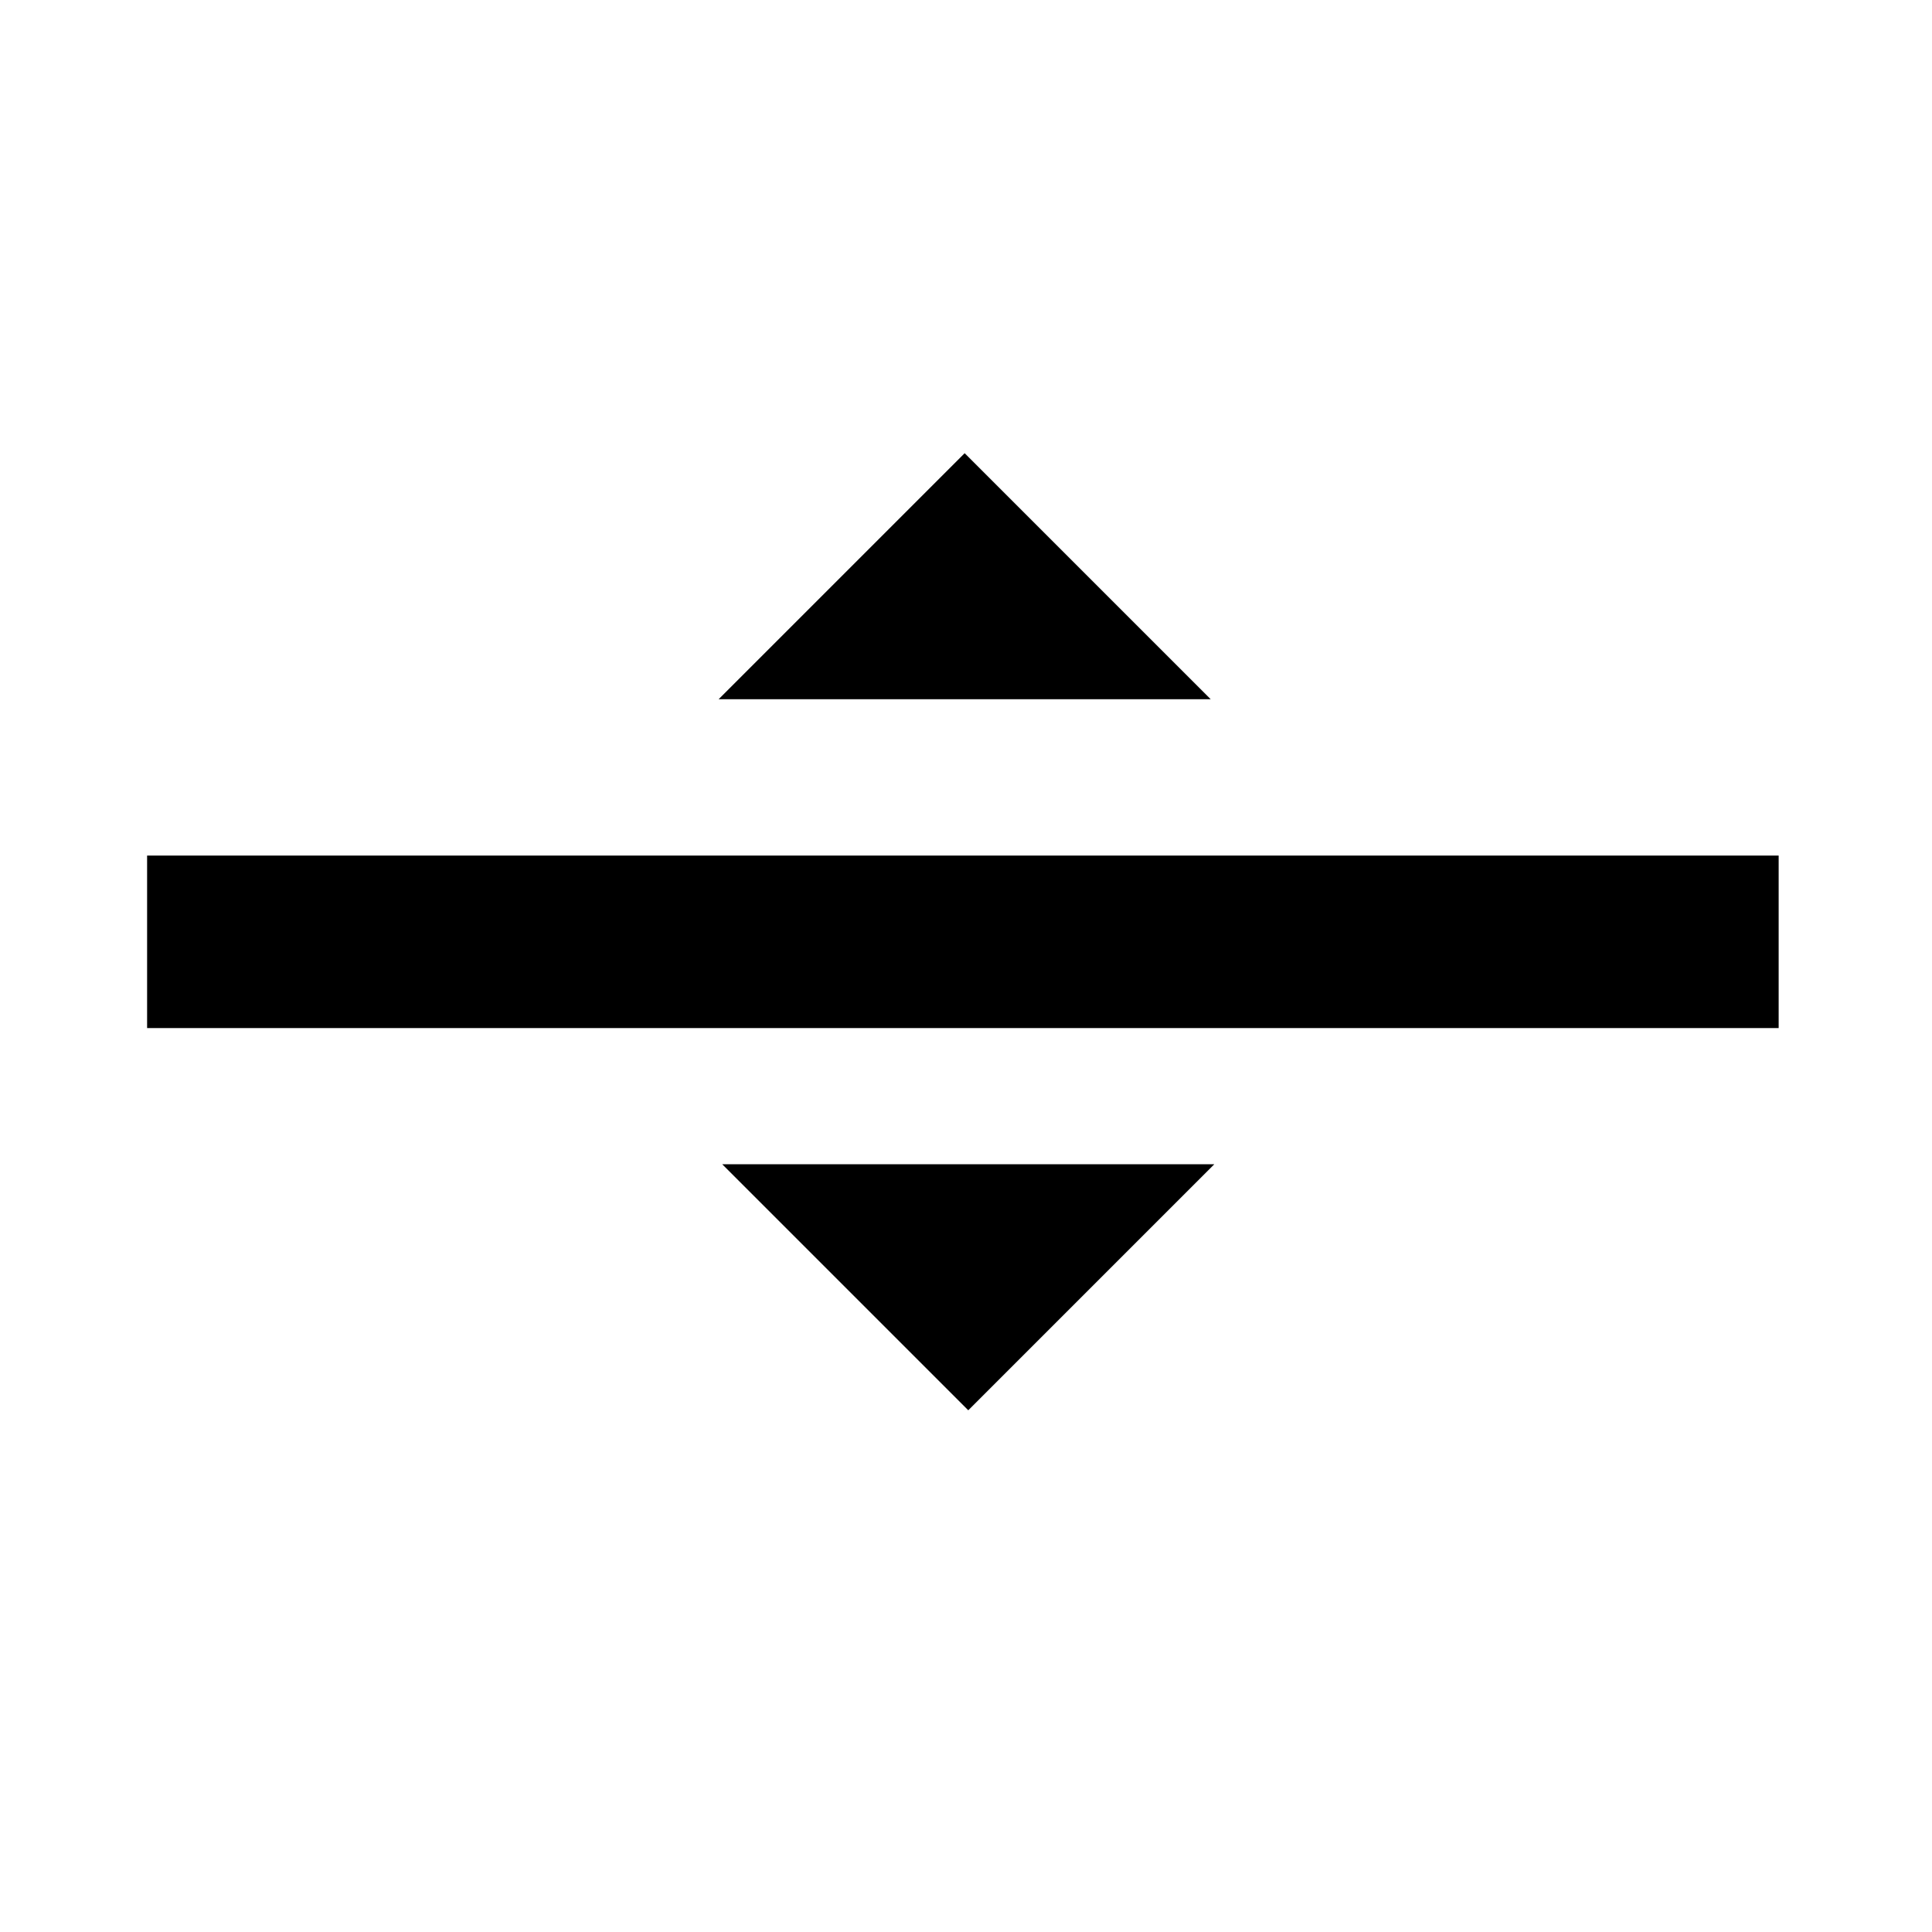
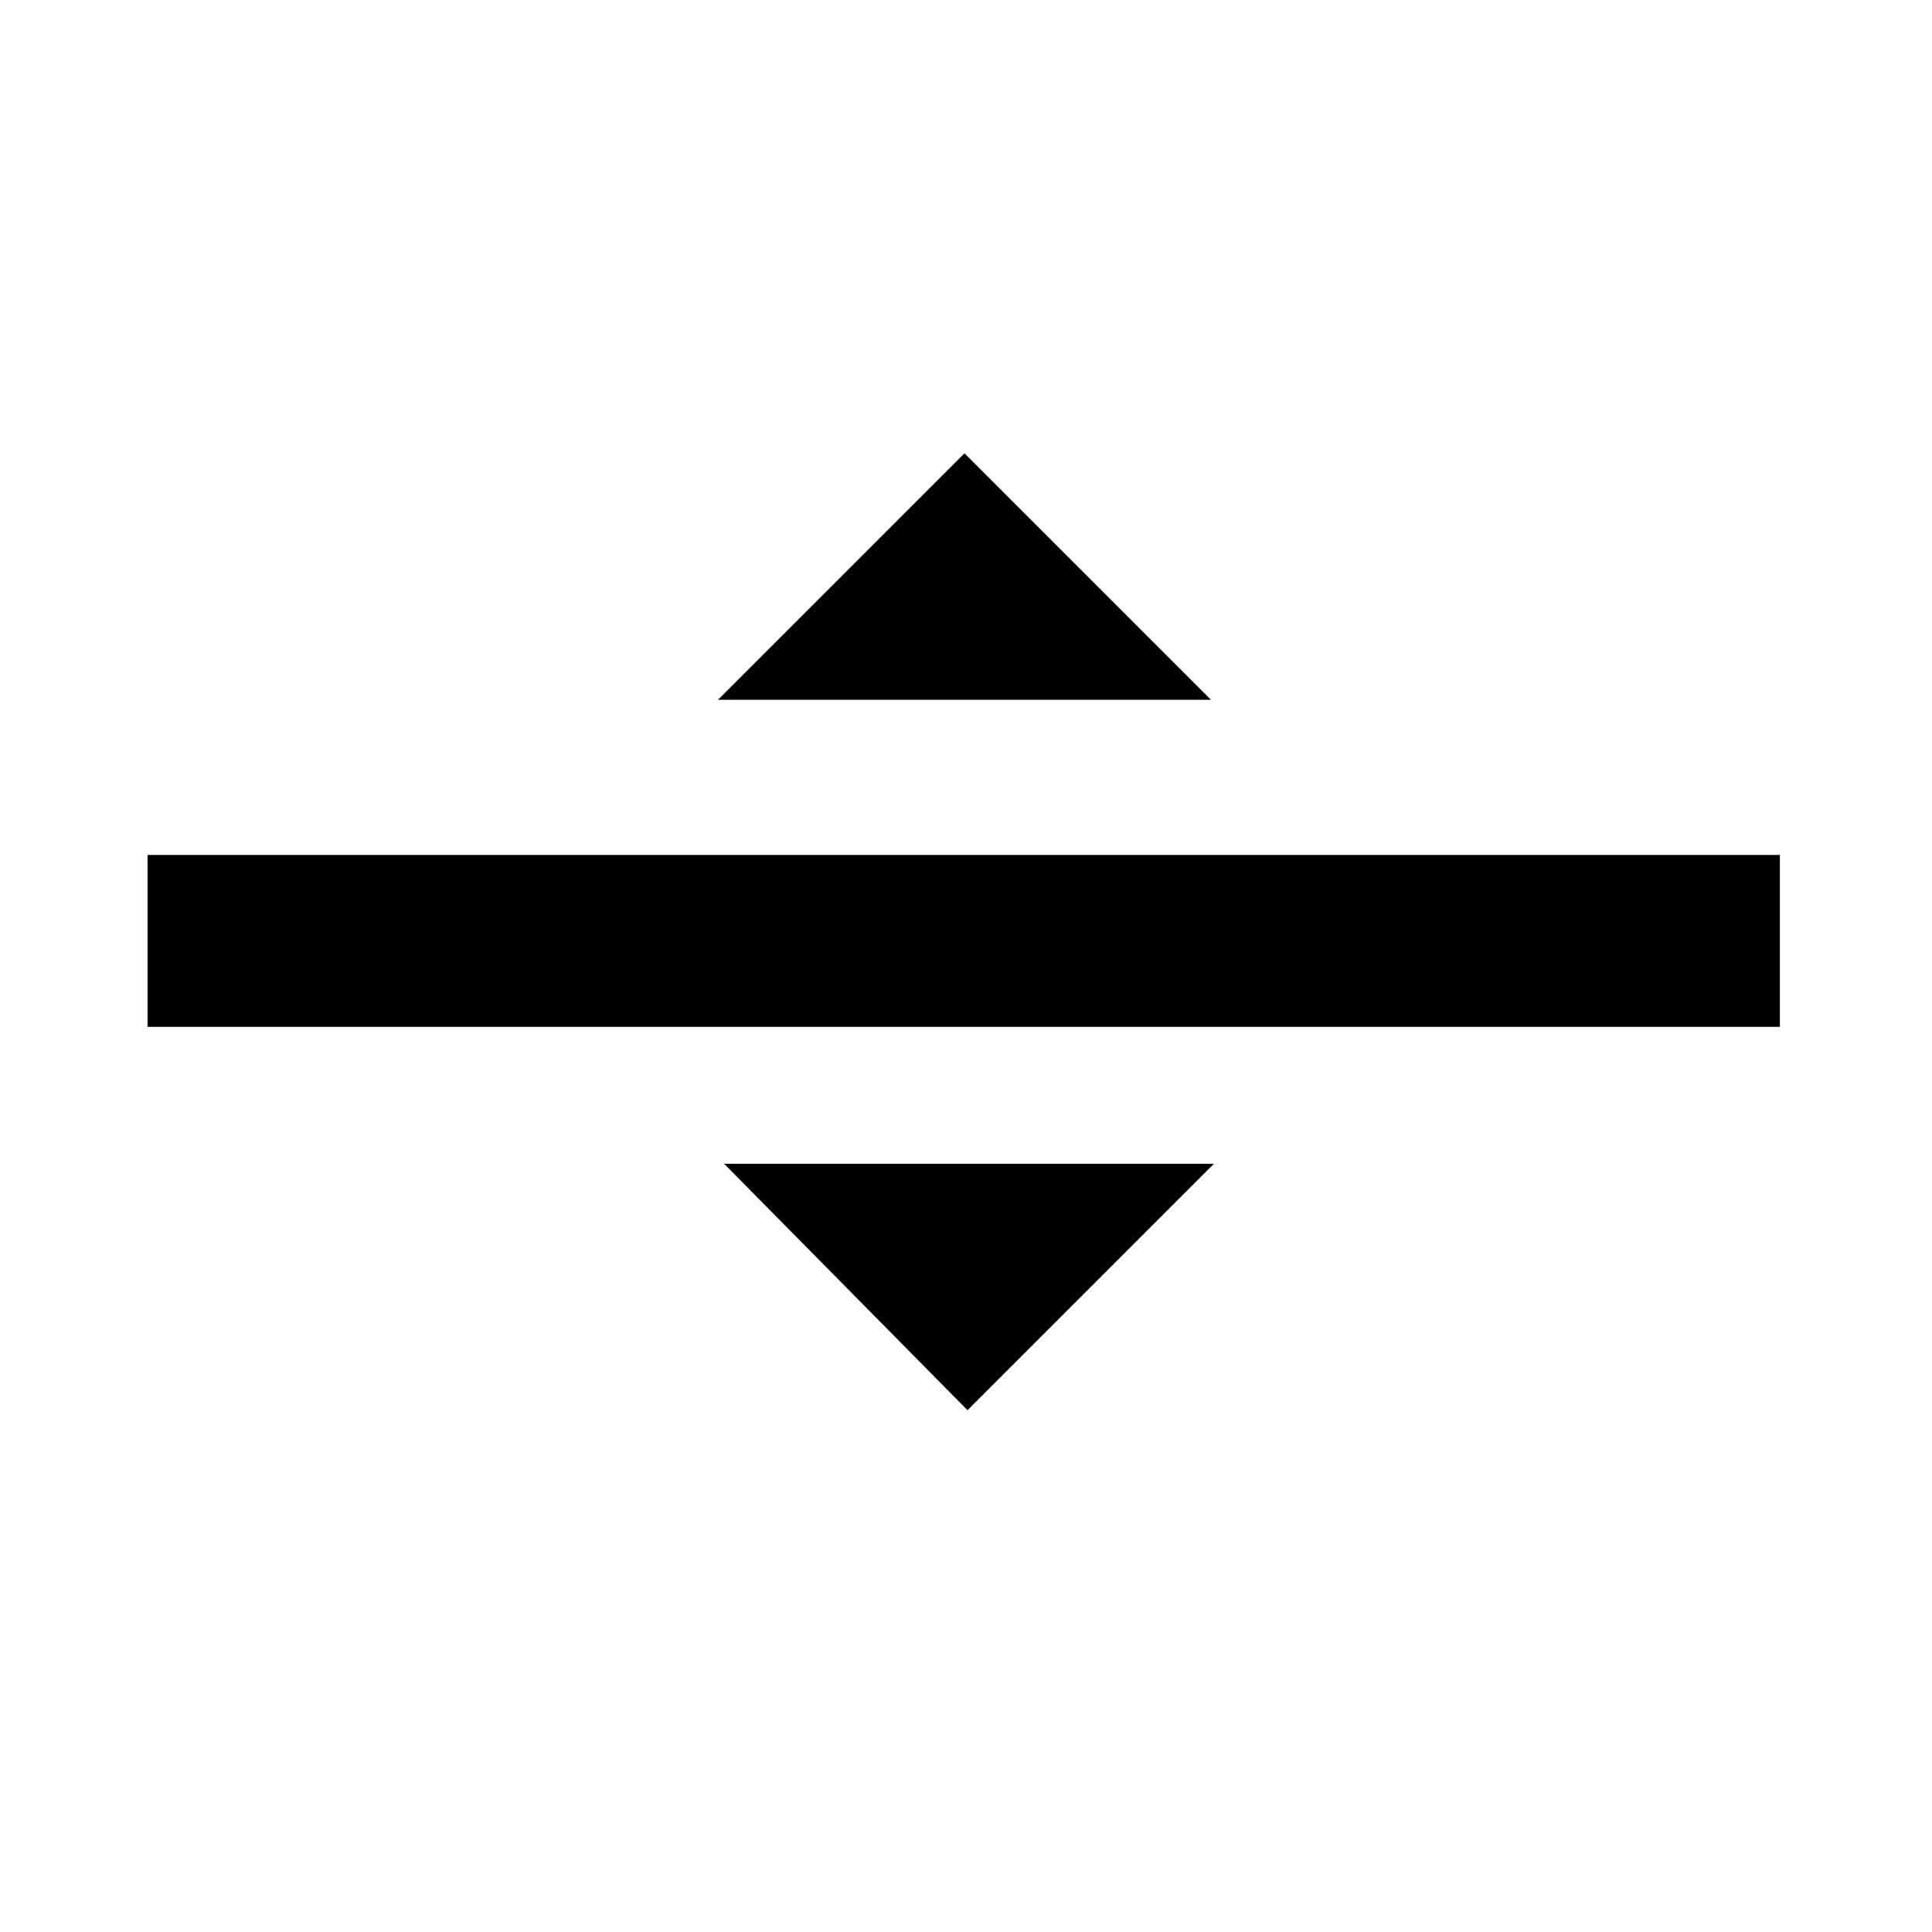
- <svg xmlns="http://www.w3.org/2000/svg" width="48" height="48" viewBox="0 0 12.7 12.7" version="1.1" id="svg8">
-   <defs id="defs2" />
-   <g id="layer1" transform="translate(0,-284.3)">
-     <rect style="opacity:1;fill:#000000;fill-opacity:1;fill-rule:evenodd;stroke:none;stroke-width:4.965;stroke-miterlimit:4;stroke-dasharray:none;stroke-opacity:1" id="rect4501" width="10.725" height="1.134" x="0.967" y="289.924" />
-     <g style="fill:#000000" id="g4517" transform="matrix(0.3234453,0,0,0.3234453,2.459891,284.3681)">
-       <path id="path4503" d="m 7,14 5,-5 5,5 z" />
-       <path id="path4505" d="M 0,0 H 24 V 24 H 0 Z" style="fill:none" />
-     </g>
-     <g style="fill:#000000" id="g4517-7" transform="matrix(-0.3234452,0,0,-0.3234452,10.2462,296.4815)">
-       <path id="path4503-5" d="m 7,14 5,-5 5,5 z" />
-       <path id="path4505-4" d="M 0,0 H 24 V 24 H 0 Z" style="fill:none" />
-     </g>
-   </g>
+ <svg xmlns="http://www.w3.org/2000/svg" viewBox="0 0 12.7 12.7">
+   <path fill-rule="evenodd" d="M.97 5.62H11.7v1.13H.97z" />
+   <path d="M4.72 4.6l1.62-1.62L7.96 4.6z" />
+   <path d="M7.98 7.65L6.36 9.27l-1.6-1.62z" />
</svg>
